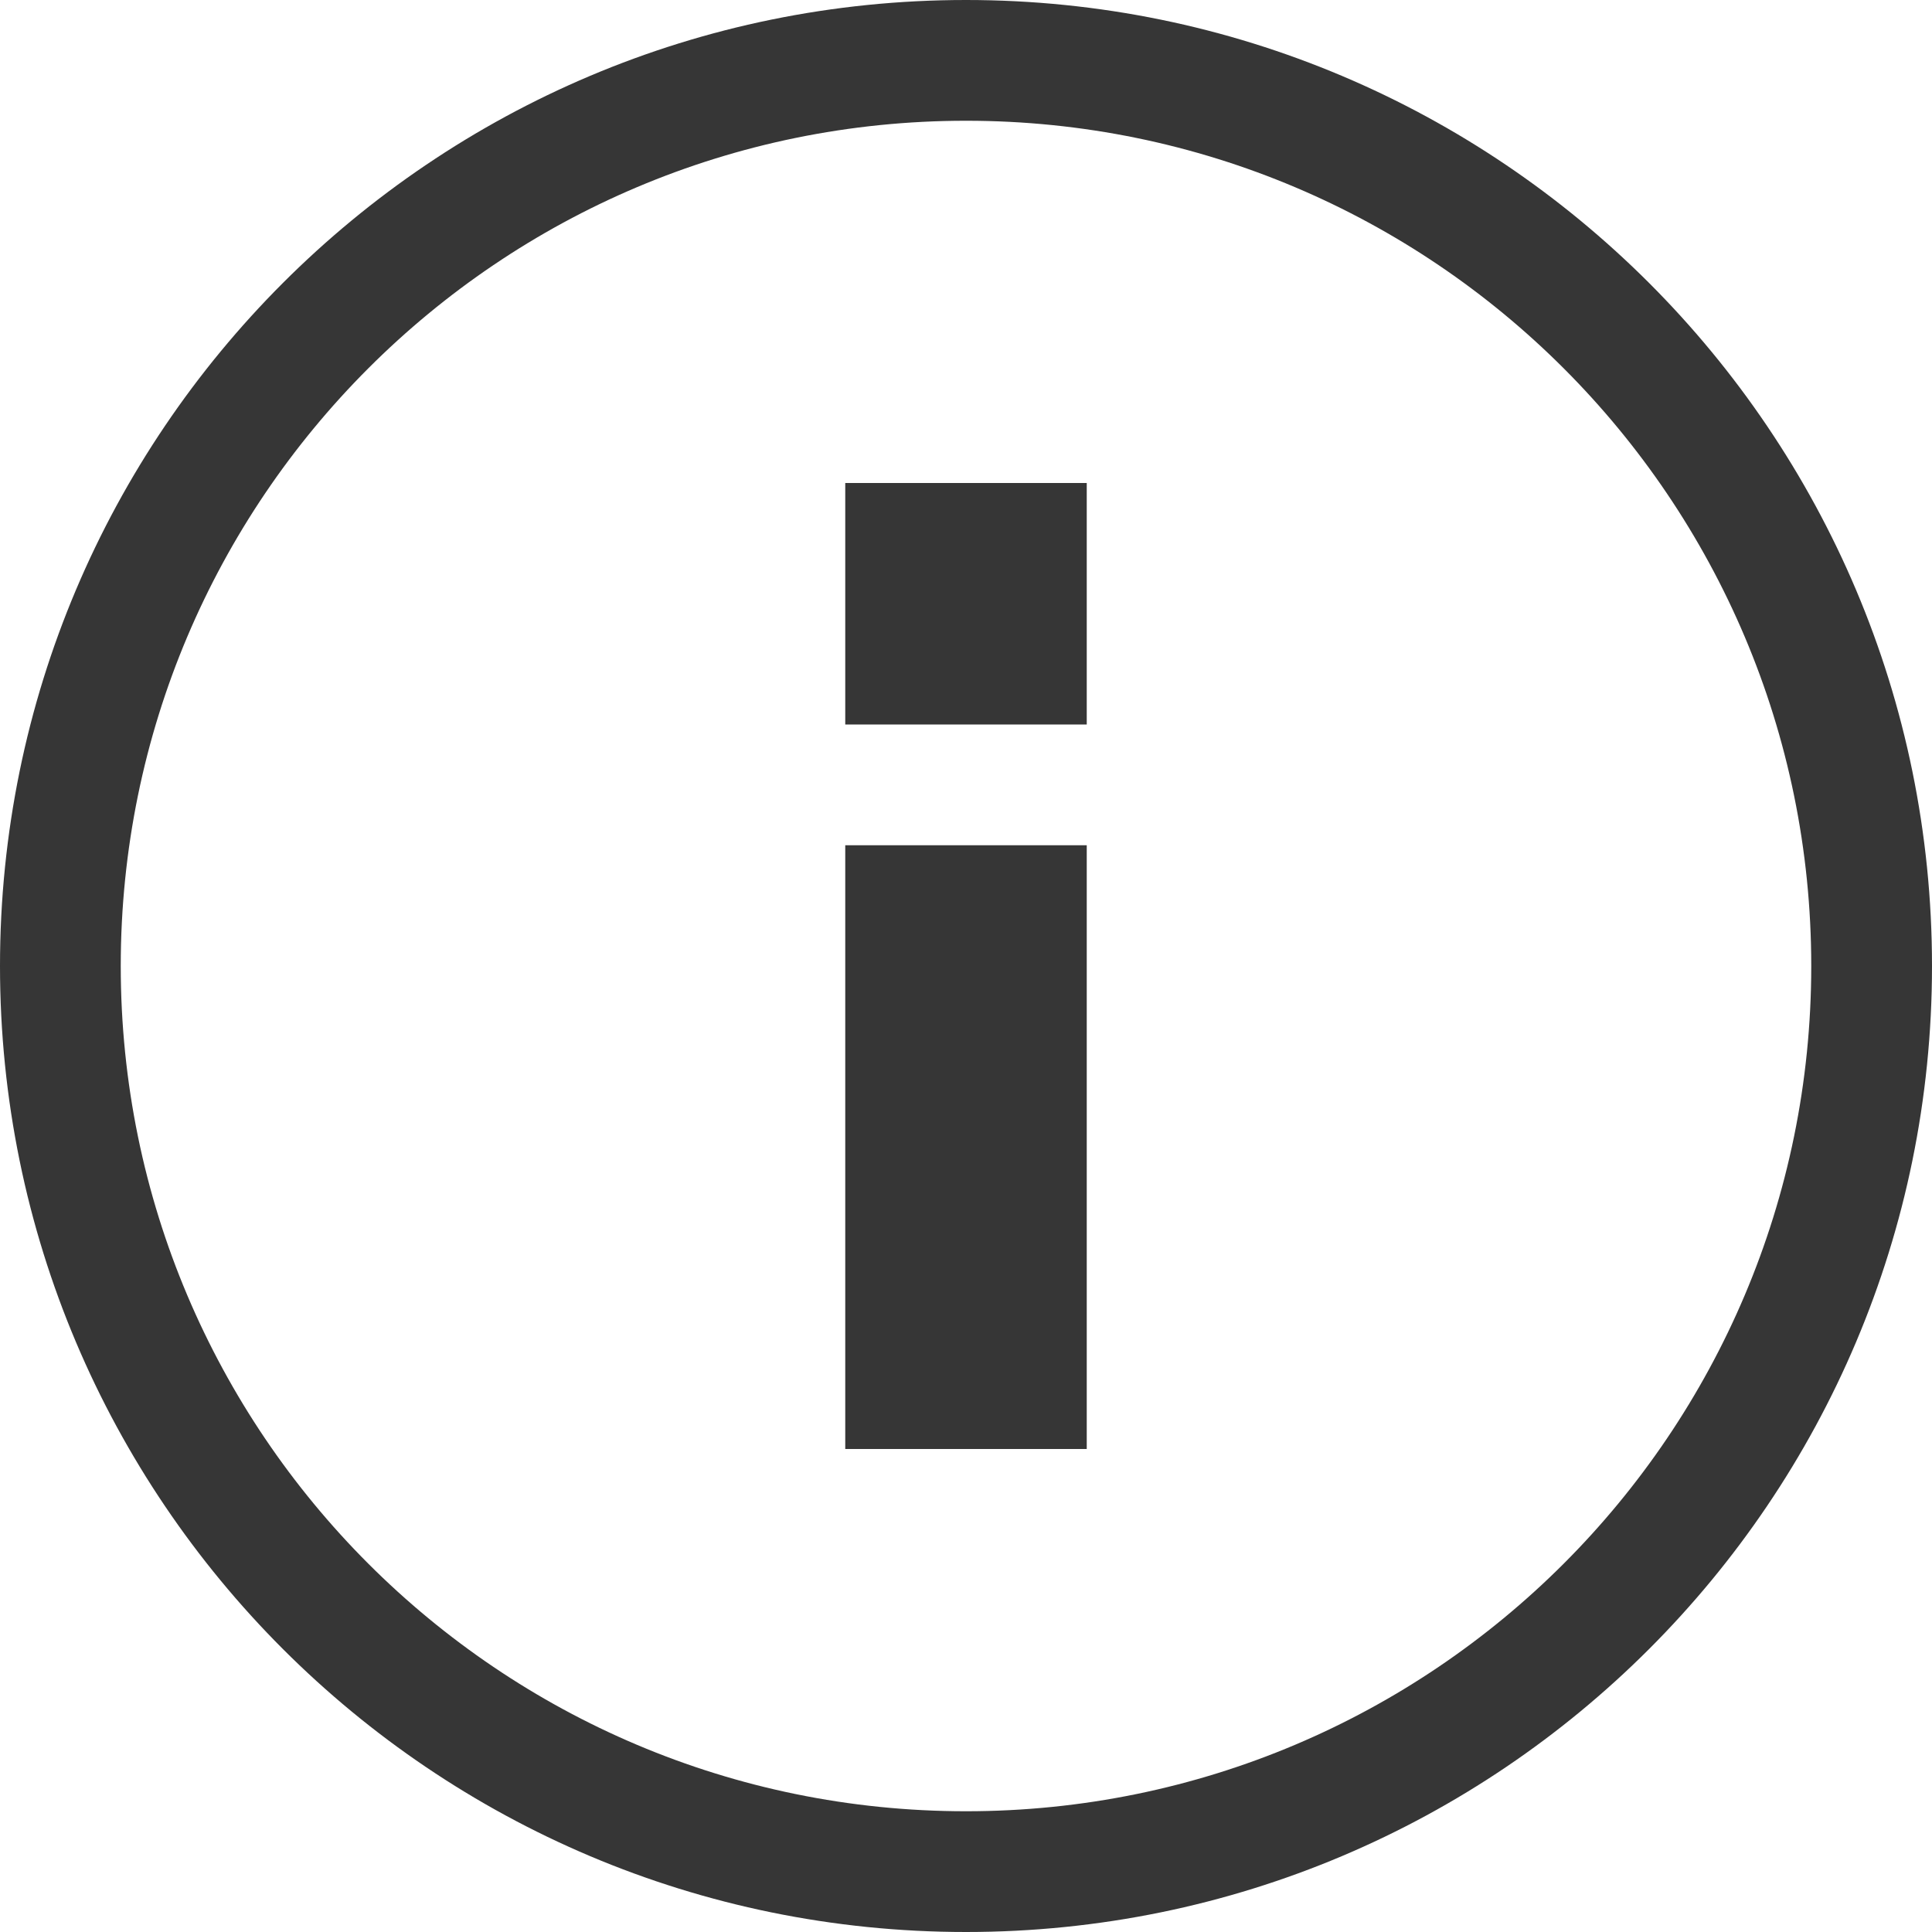
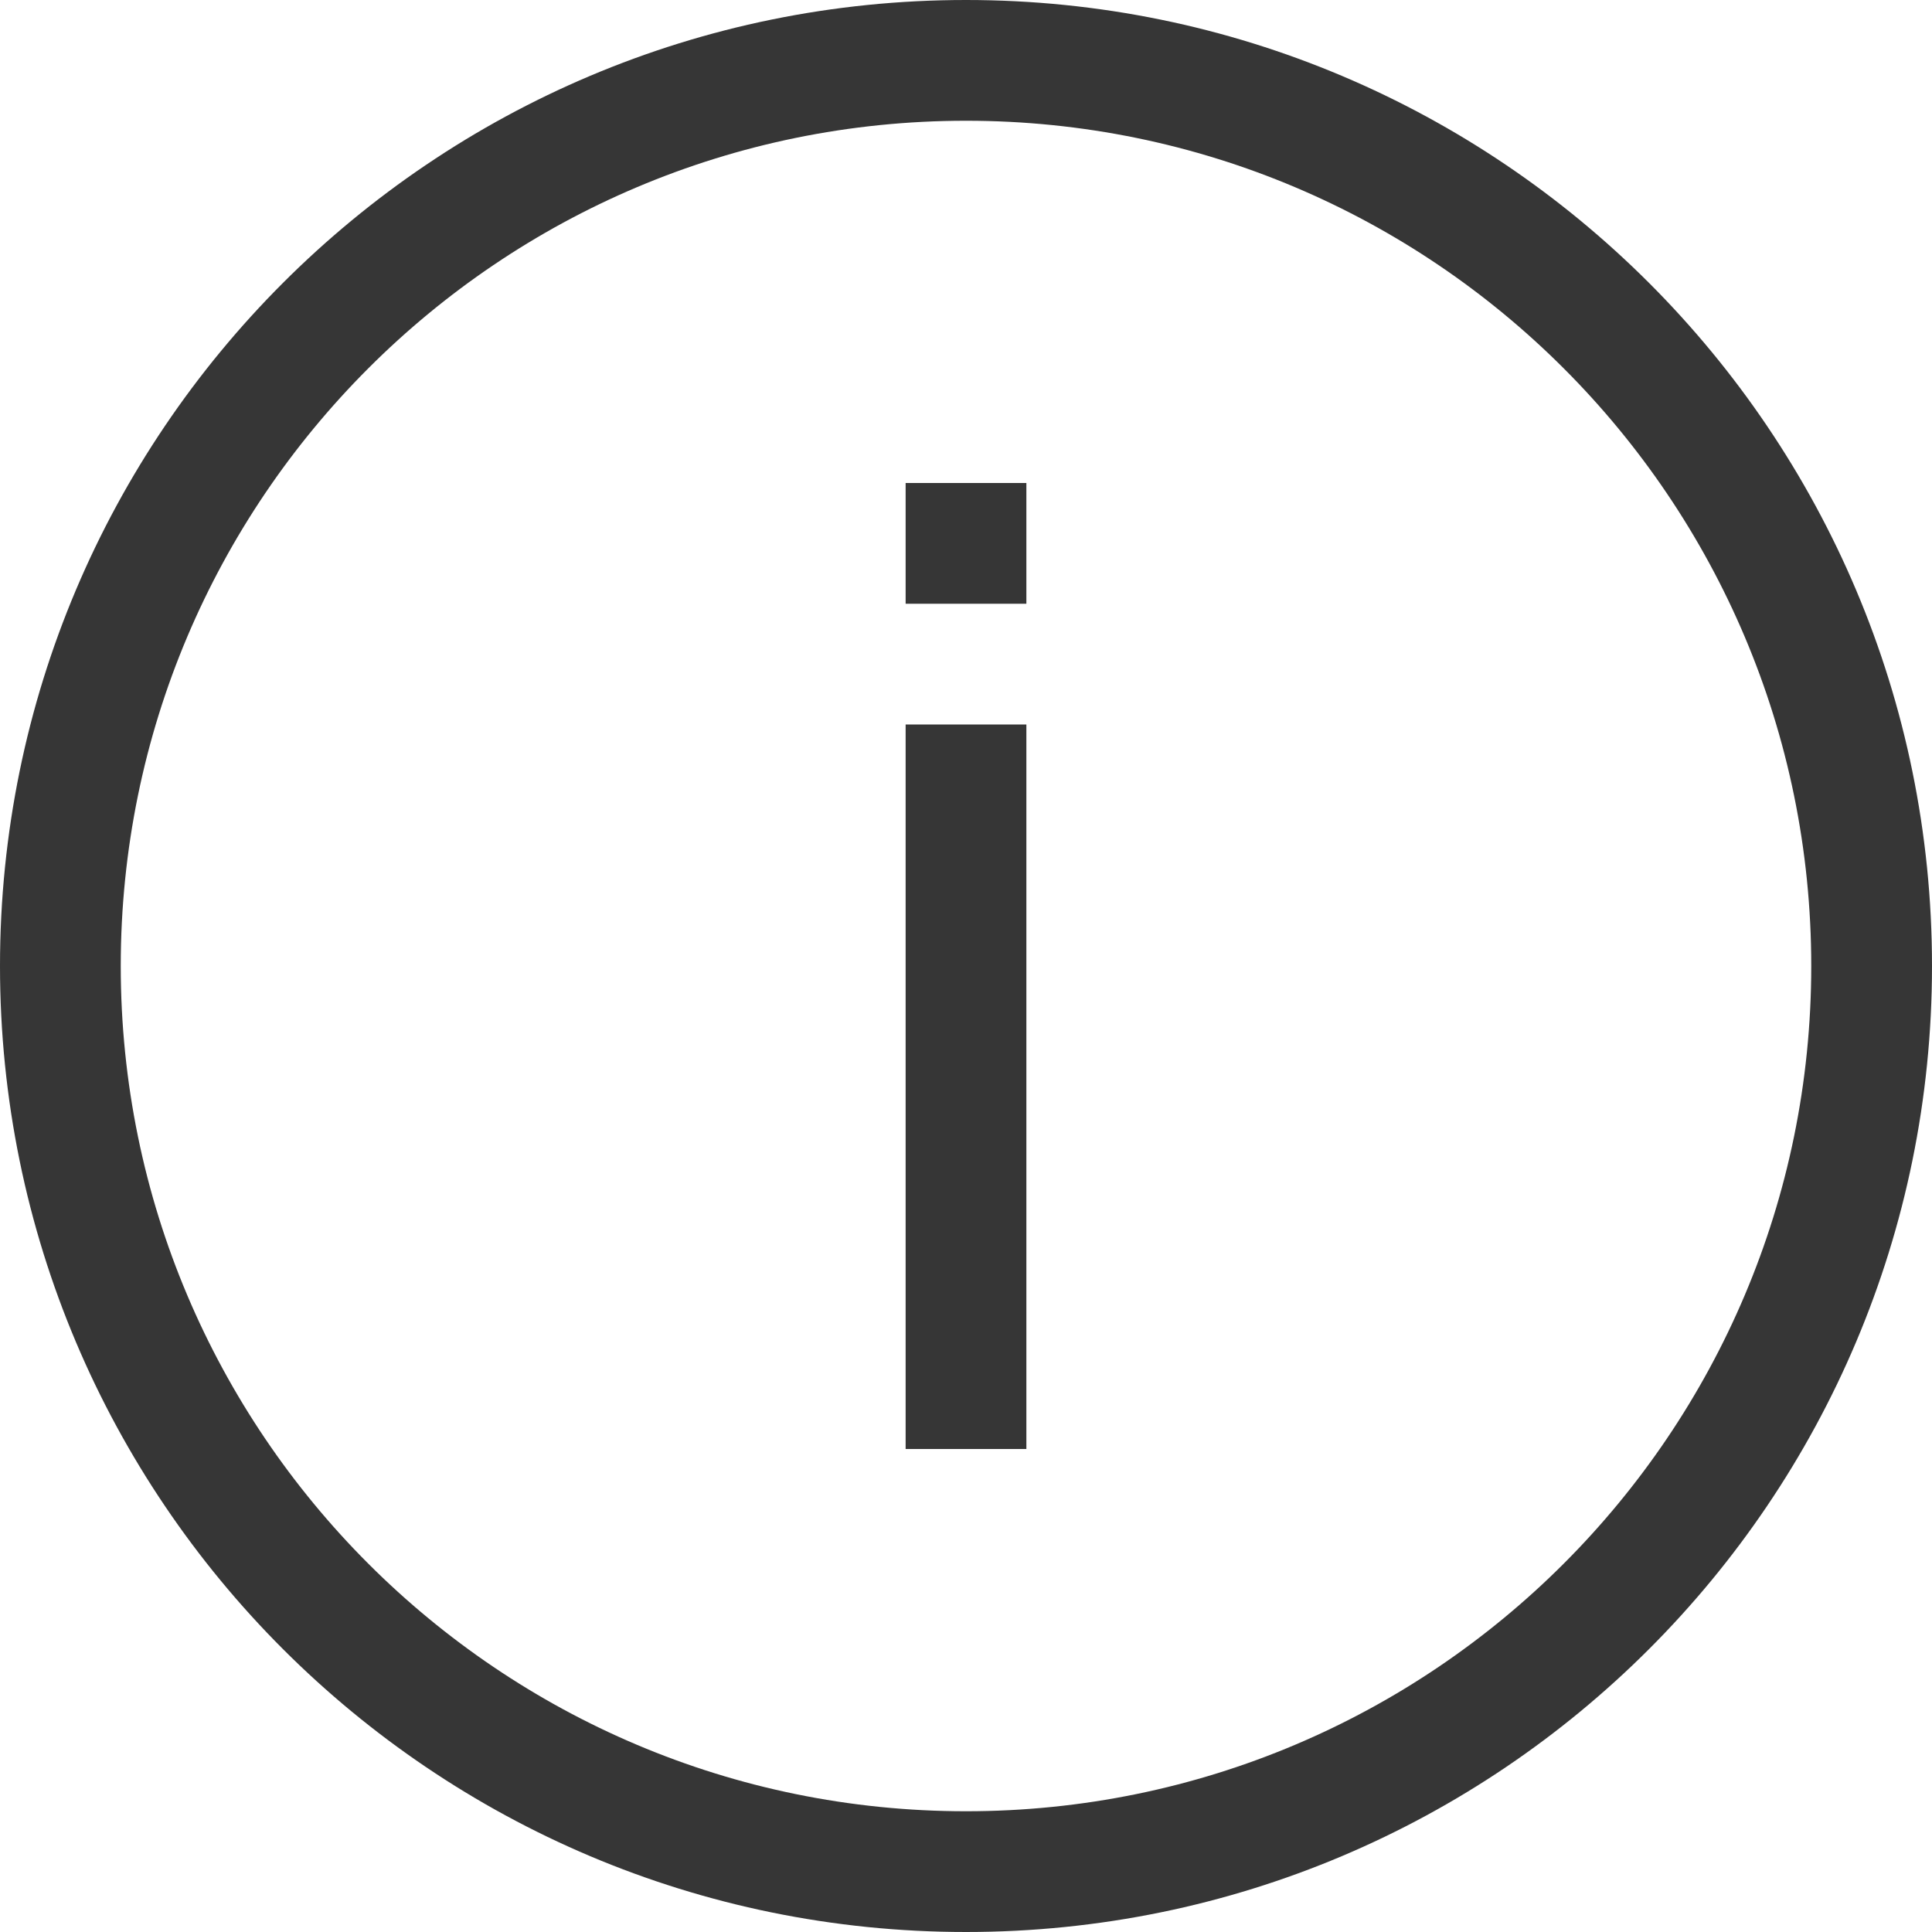
<svg xmlns="http://www.w3.org/2000/svg" width="16" height="16" version="1.1">
  <path d="m8 0a8 8 0 0 0-8 8 8 8 0 0 0 8 8 8 8 0 0 0 8-8 8 8 0 0 0-8-8zm0 1a7 7 0 0 1 7 7 7 7 0 0 1-7 7 7 7 0 0 1-7-7 7 7 0 0 1 7-7z" fill="#363636" fill-rule="evenodd" stop-color="#000000" />
-   <rect x="7" y="4" width="2" height="2" rx="0" ry="0" fill="#363636" fill-rule="evenodd" stop-color="#000000" />
-   <rect x="7" y="7" width="2" height="5" fill="#363636" fill-rule="evenodd" stop-color="#000000" />
+   <rect x="7.5" y="4" width="1" height="1" rx="0" ry="0" fill="#363636" fill-rule="evenodd" stop-color="#000000" stroke-width=".5" />
+   <rect x="7.5" y="6" width="1" height="6" fill="#363636" fill-rule="evenodd" stop-color="#000000" stroke-width=".775" />
</svg>
